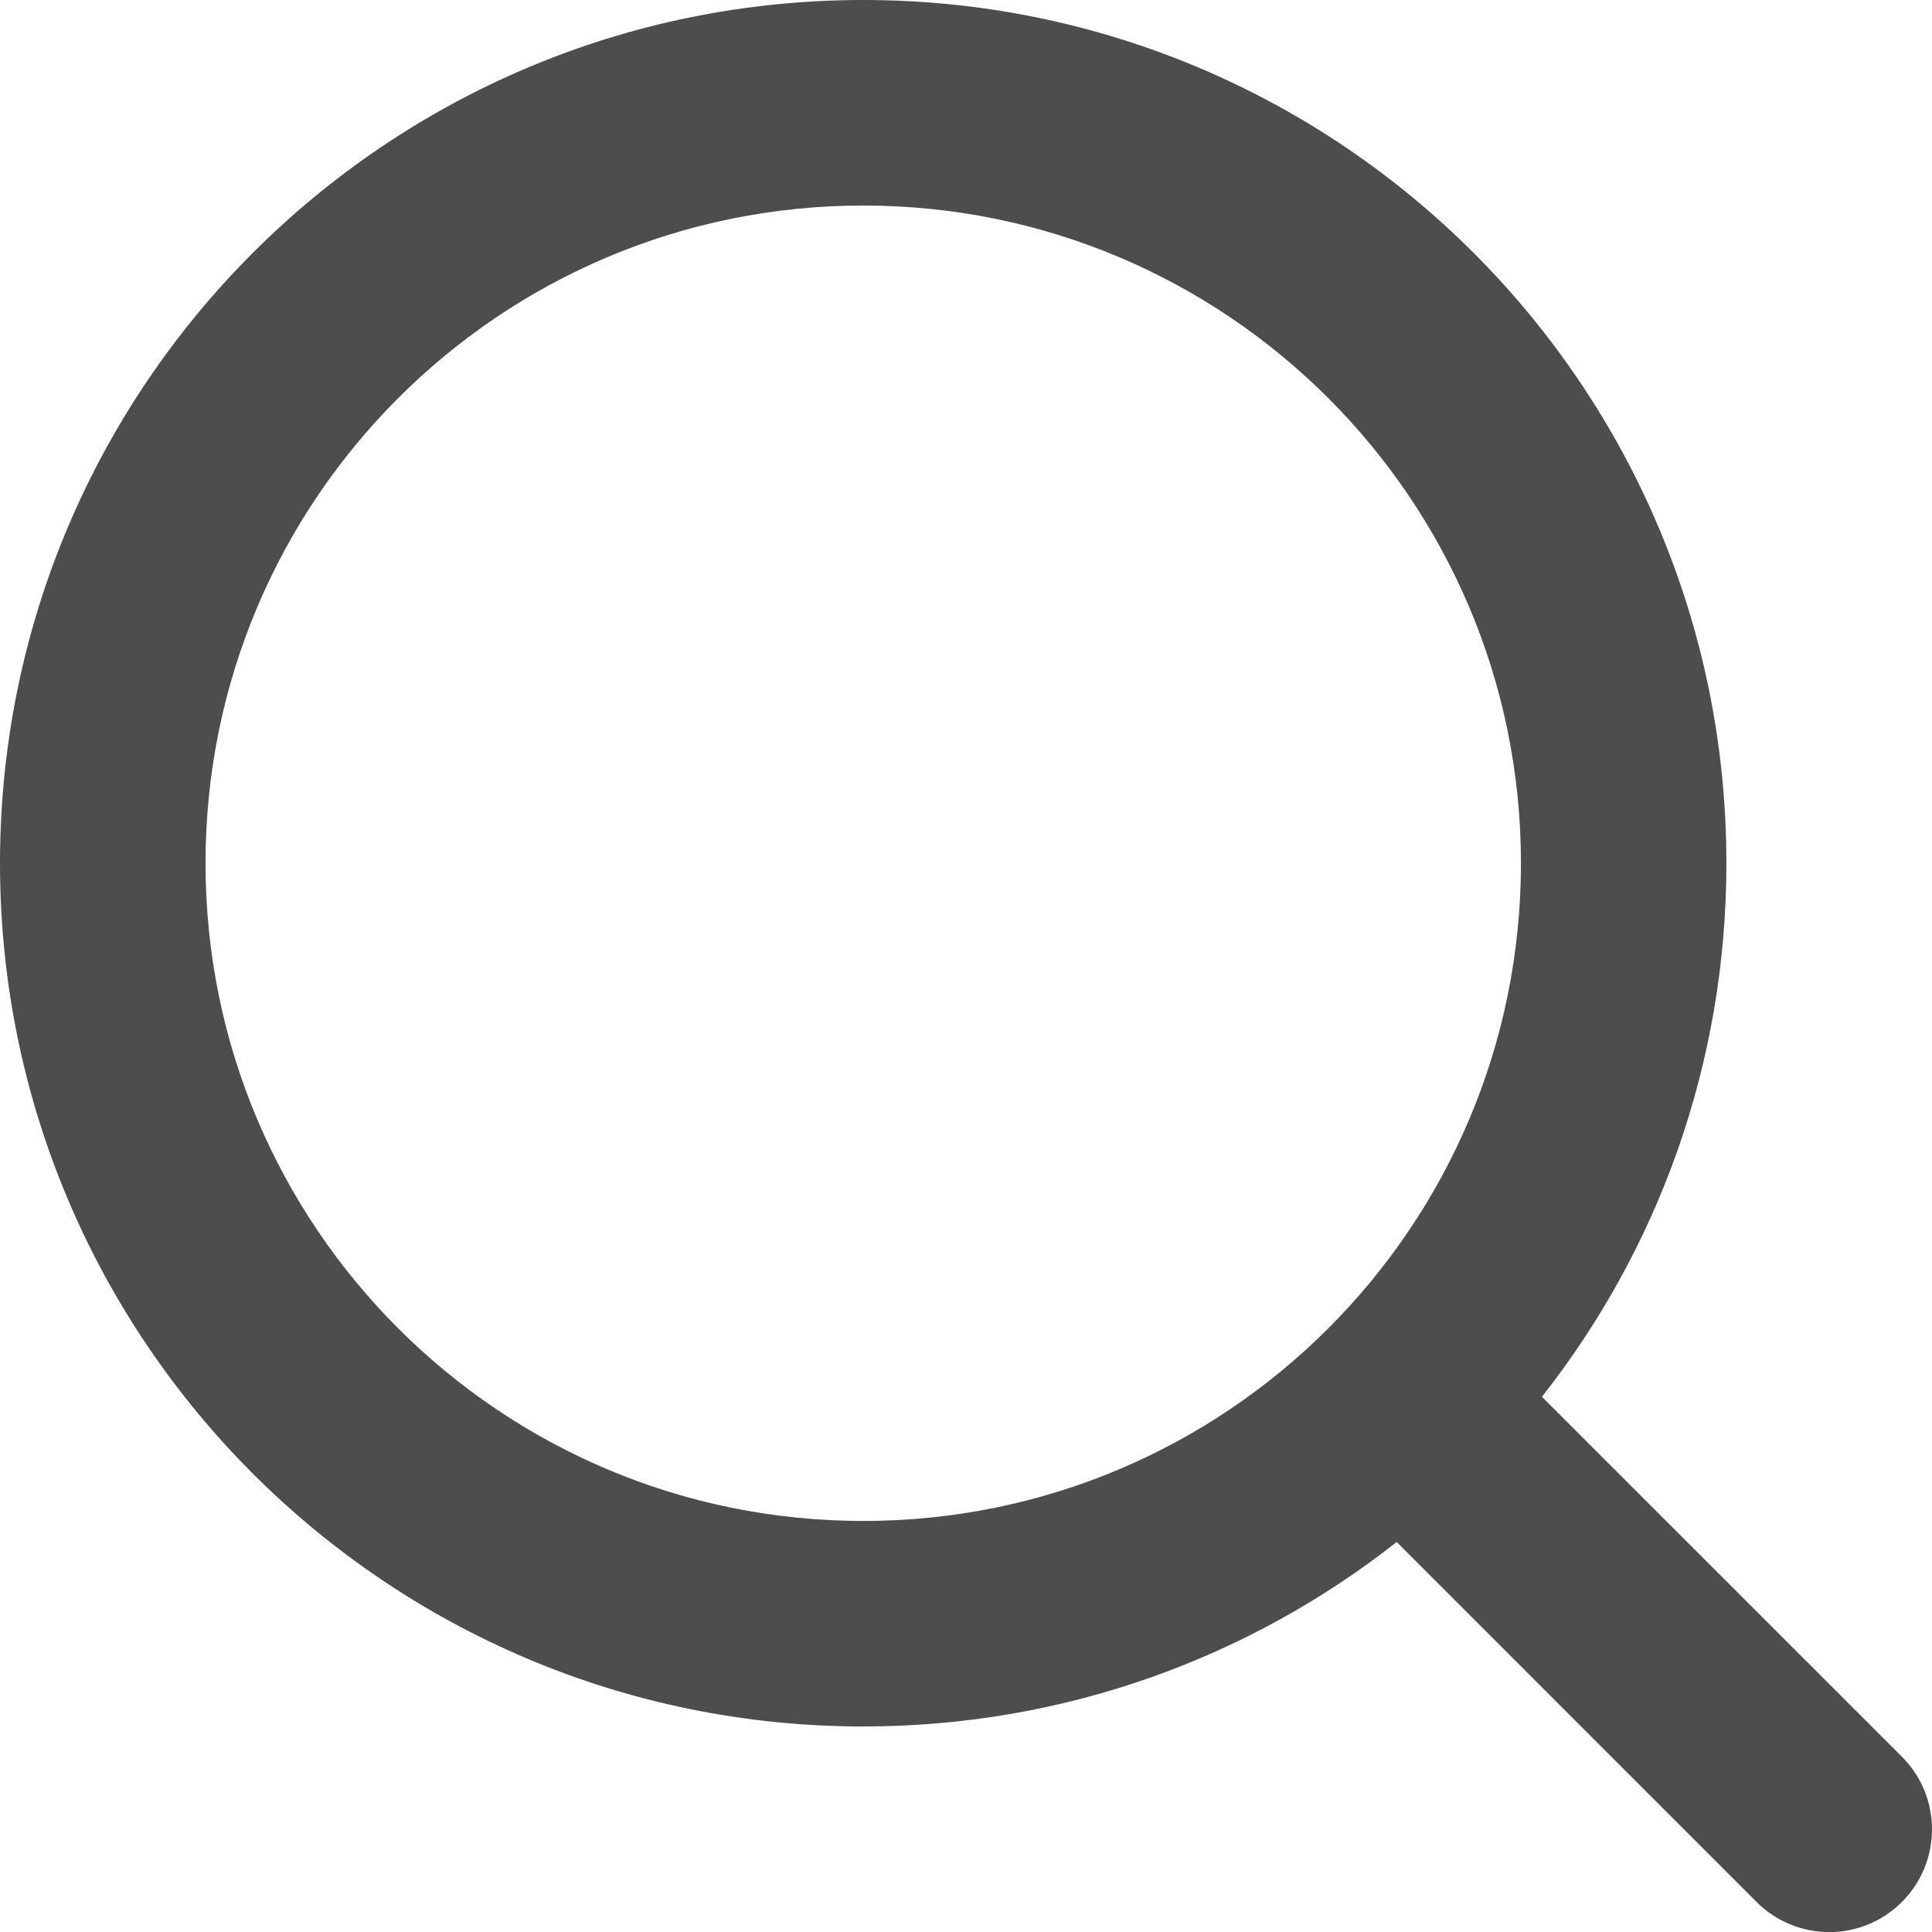
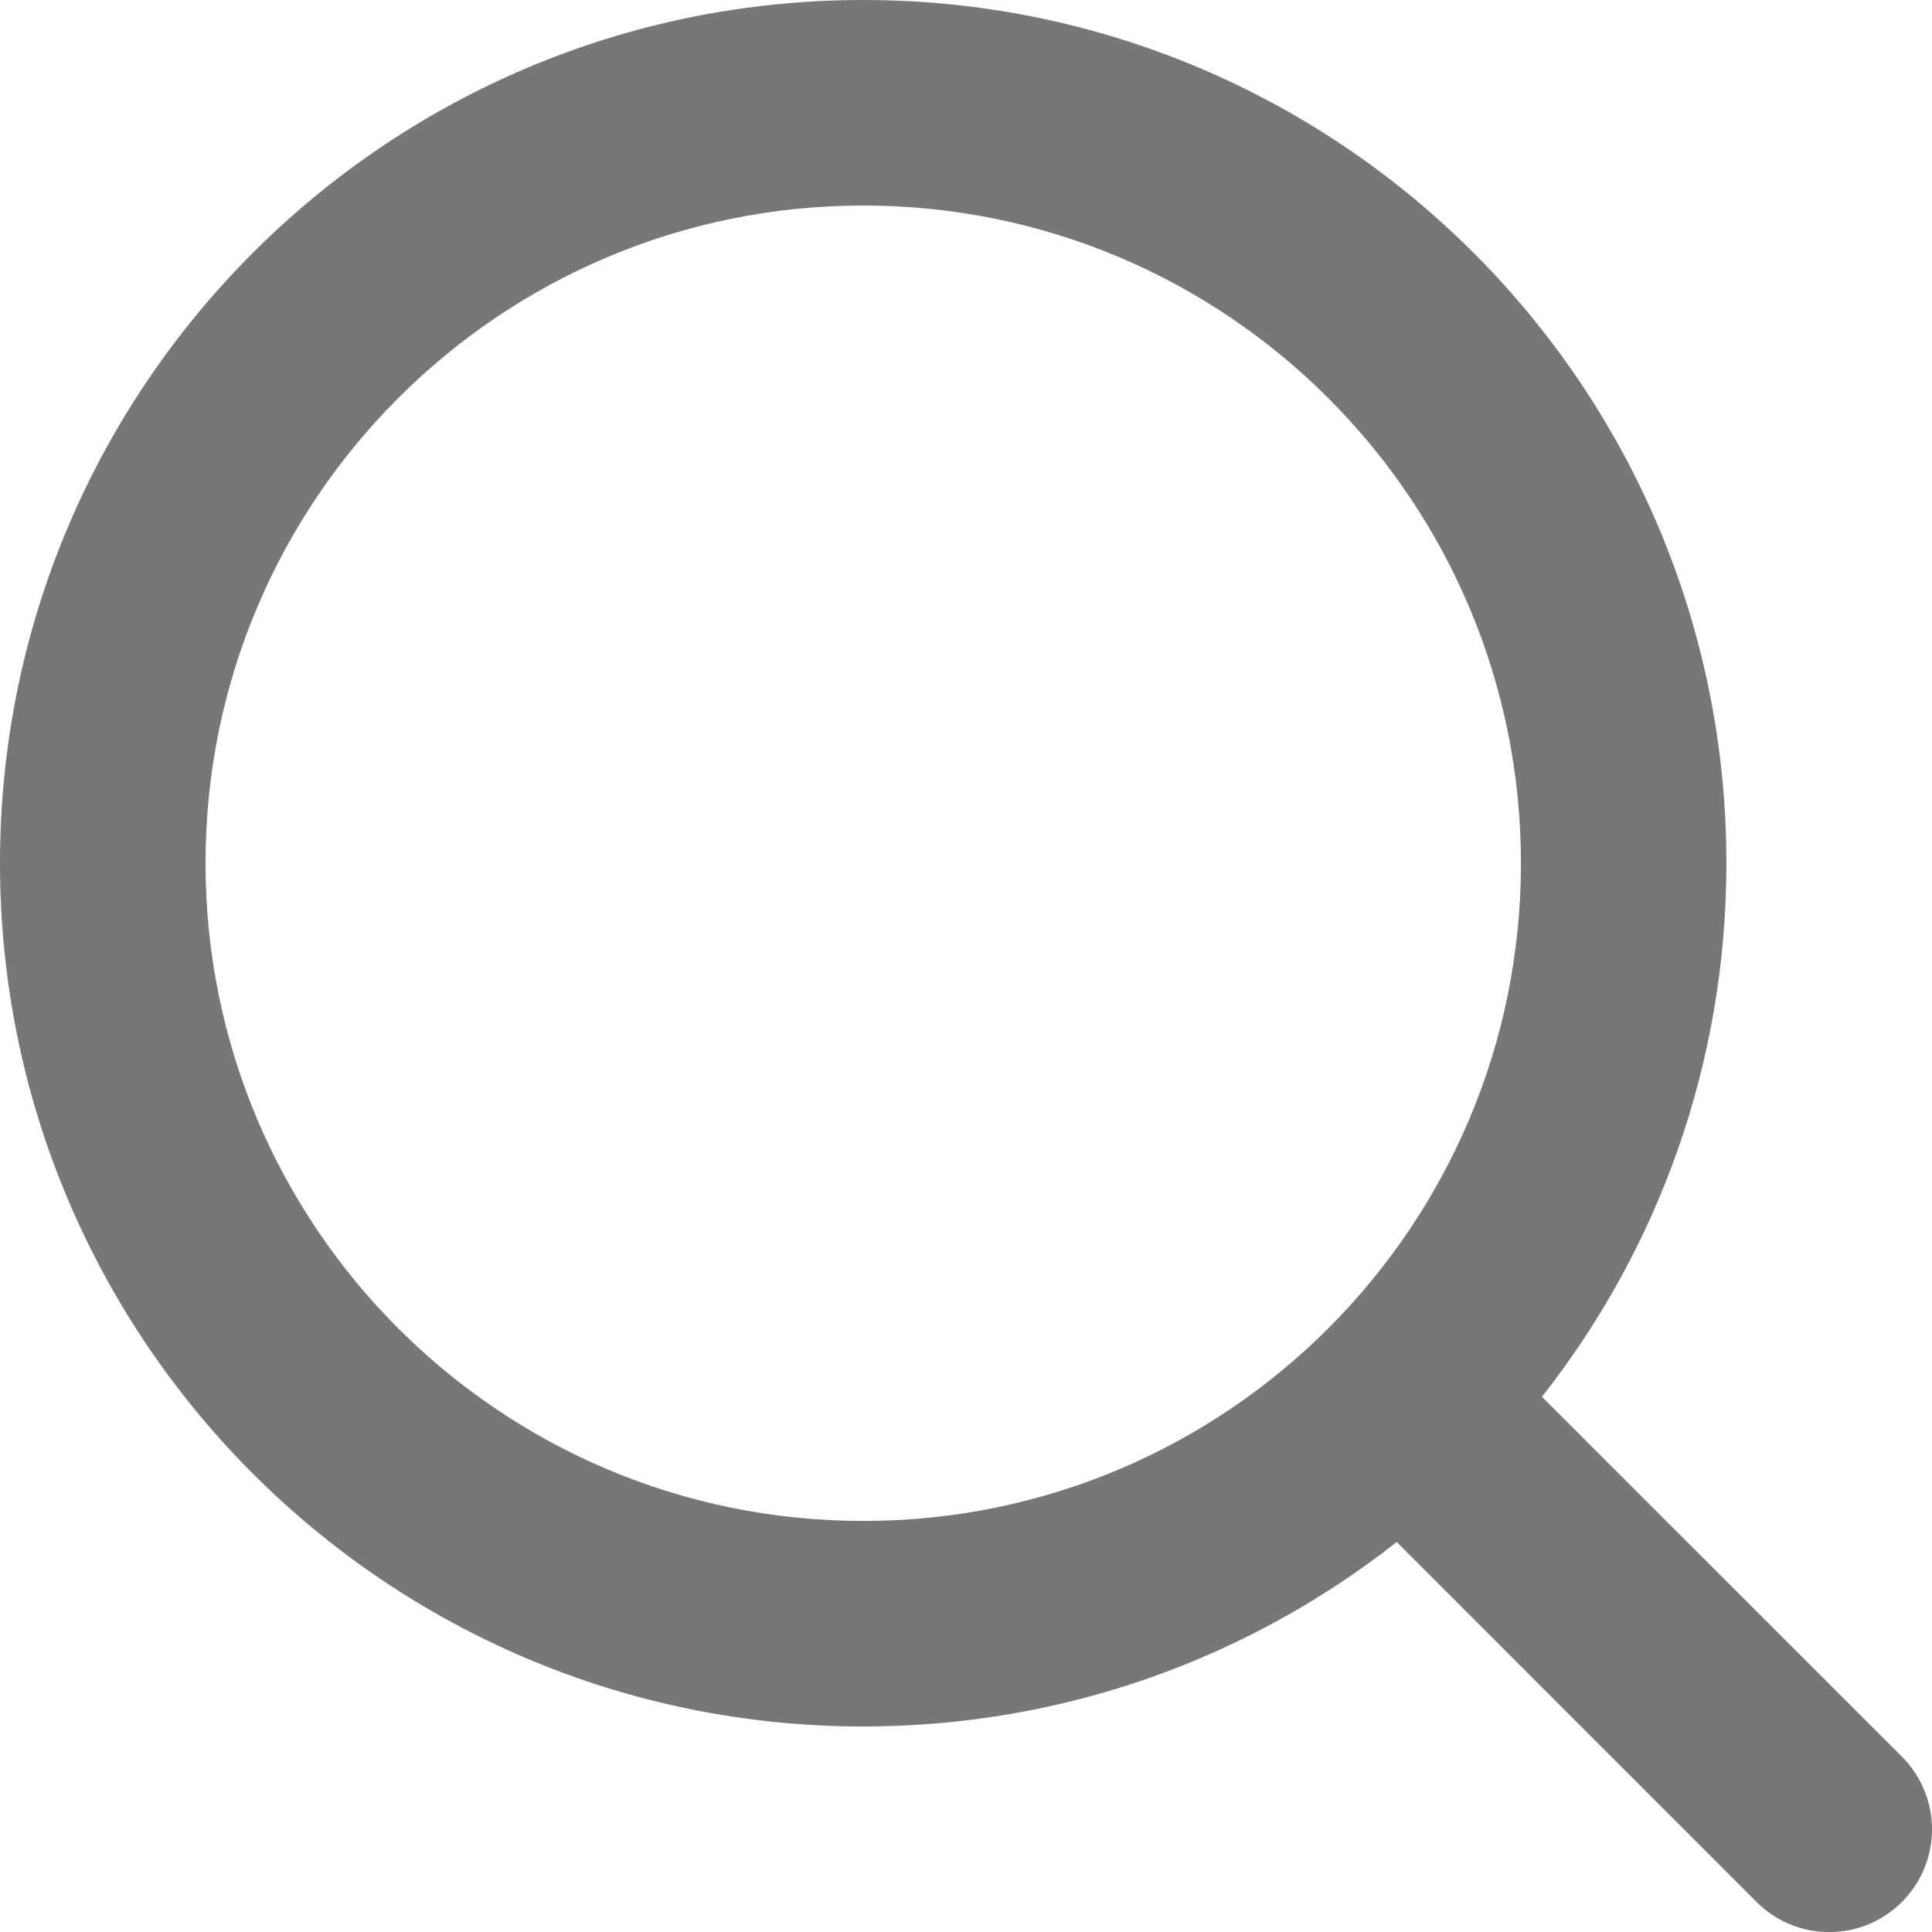
- <svg xmlns="http://www.w3.org/2000/svg" data-name="Layer 1" fill="#4d4d4d" viewBox="0 0 232.94 232.94">
+ <svg xmlns="http://www.w3.org/2000/svg" data-name="Layer 1" fill="#777777" viewBox="0 0 232.94 232.94">
  <path d="m24.78,104.08c0-43.8,35.5-79.3,79.3-79.3s79.3,35.5,79.3,79.3-35.5,79.3-79.3,79.3S24.78,147.88,24.78,104.08ZM104.08,0C46.6,0,0,46.6,0,104.08s46.6,104.08,104.08,104.08c24.28,0,46.61-8.31,64.32-22.24l43.39,43.4c4.84,4.84,12.68,4.84,17.52,0,4.84-4.84,4.84-12.68,0-17.52l-43.4-43.39c13.93-17.7,22.24-40.04,22.24-64.32C208.16,46.6,161.56,0,104.08,0Z" />
</svg>
